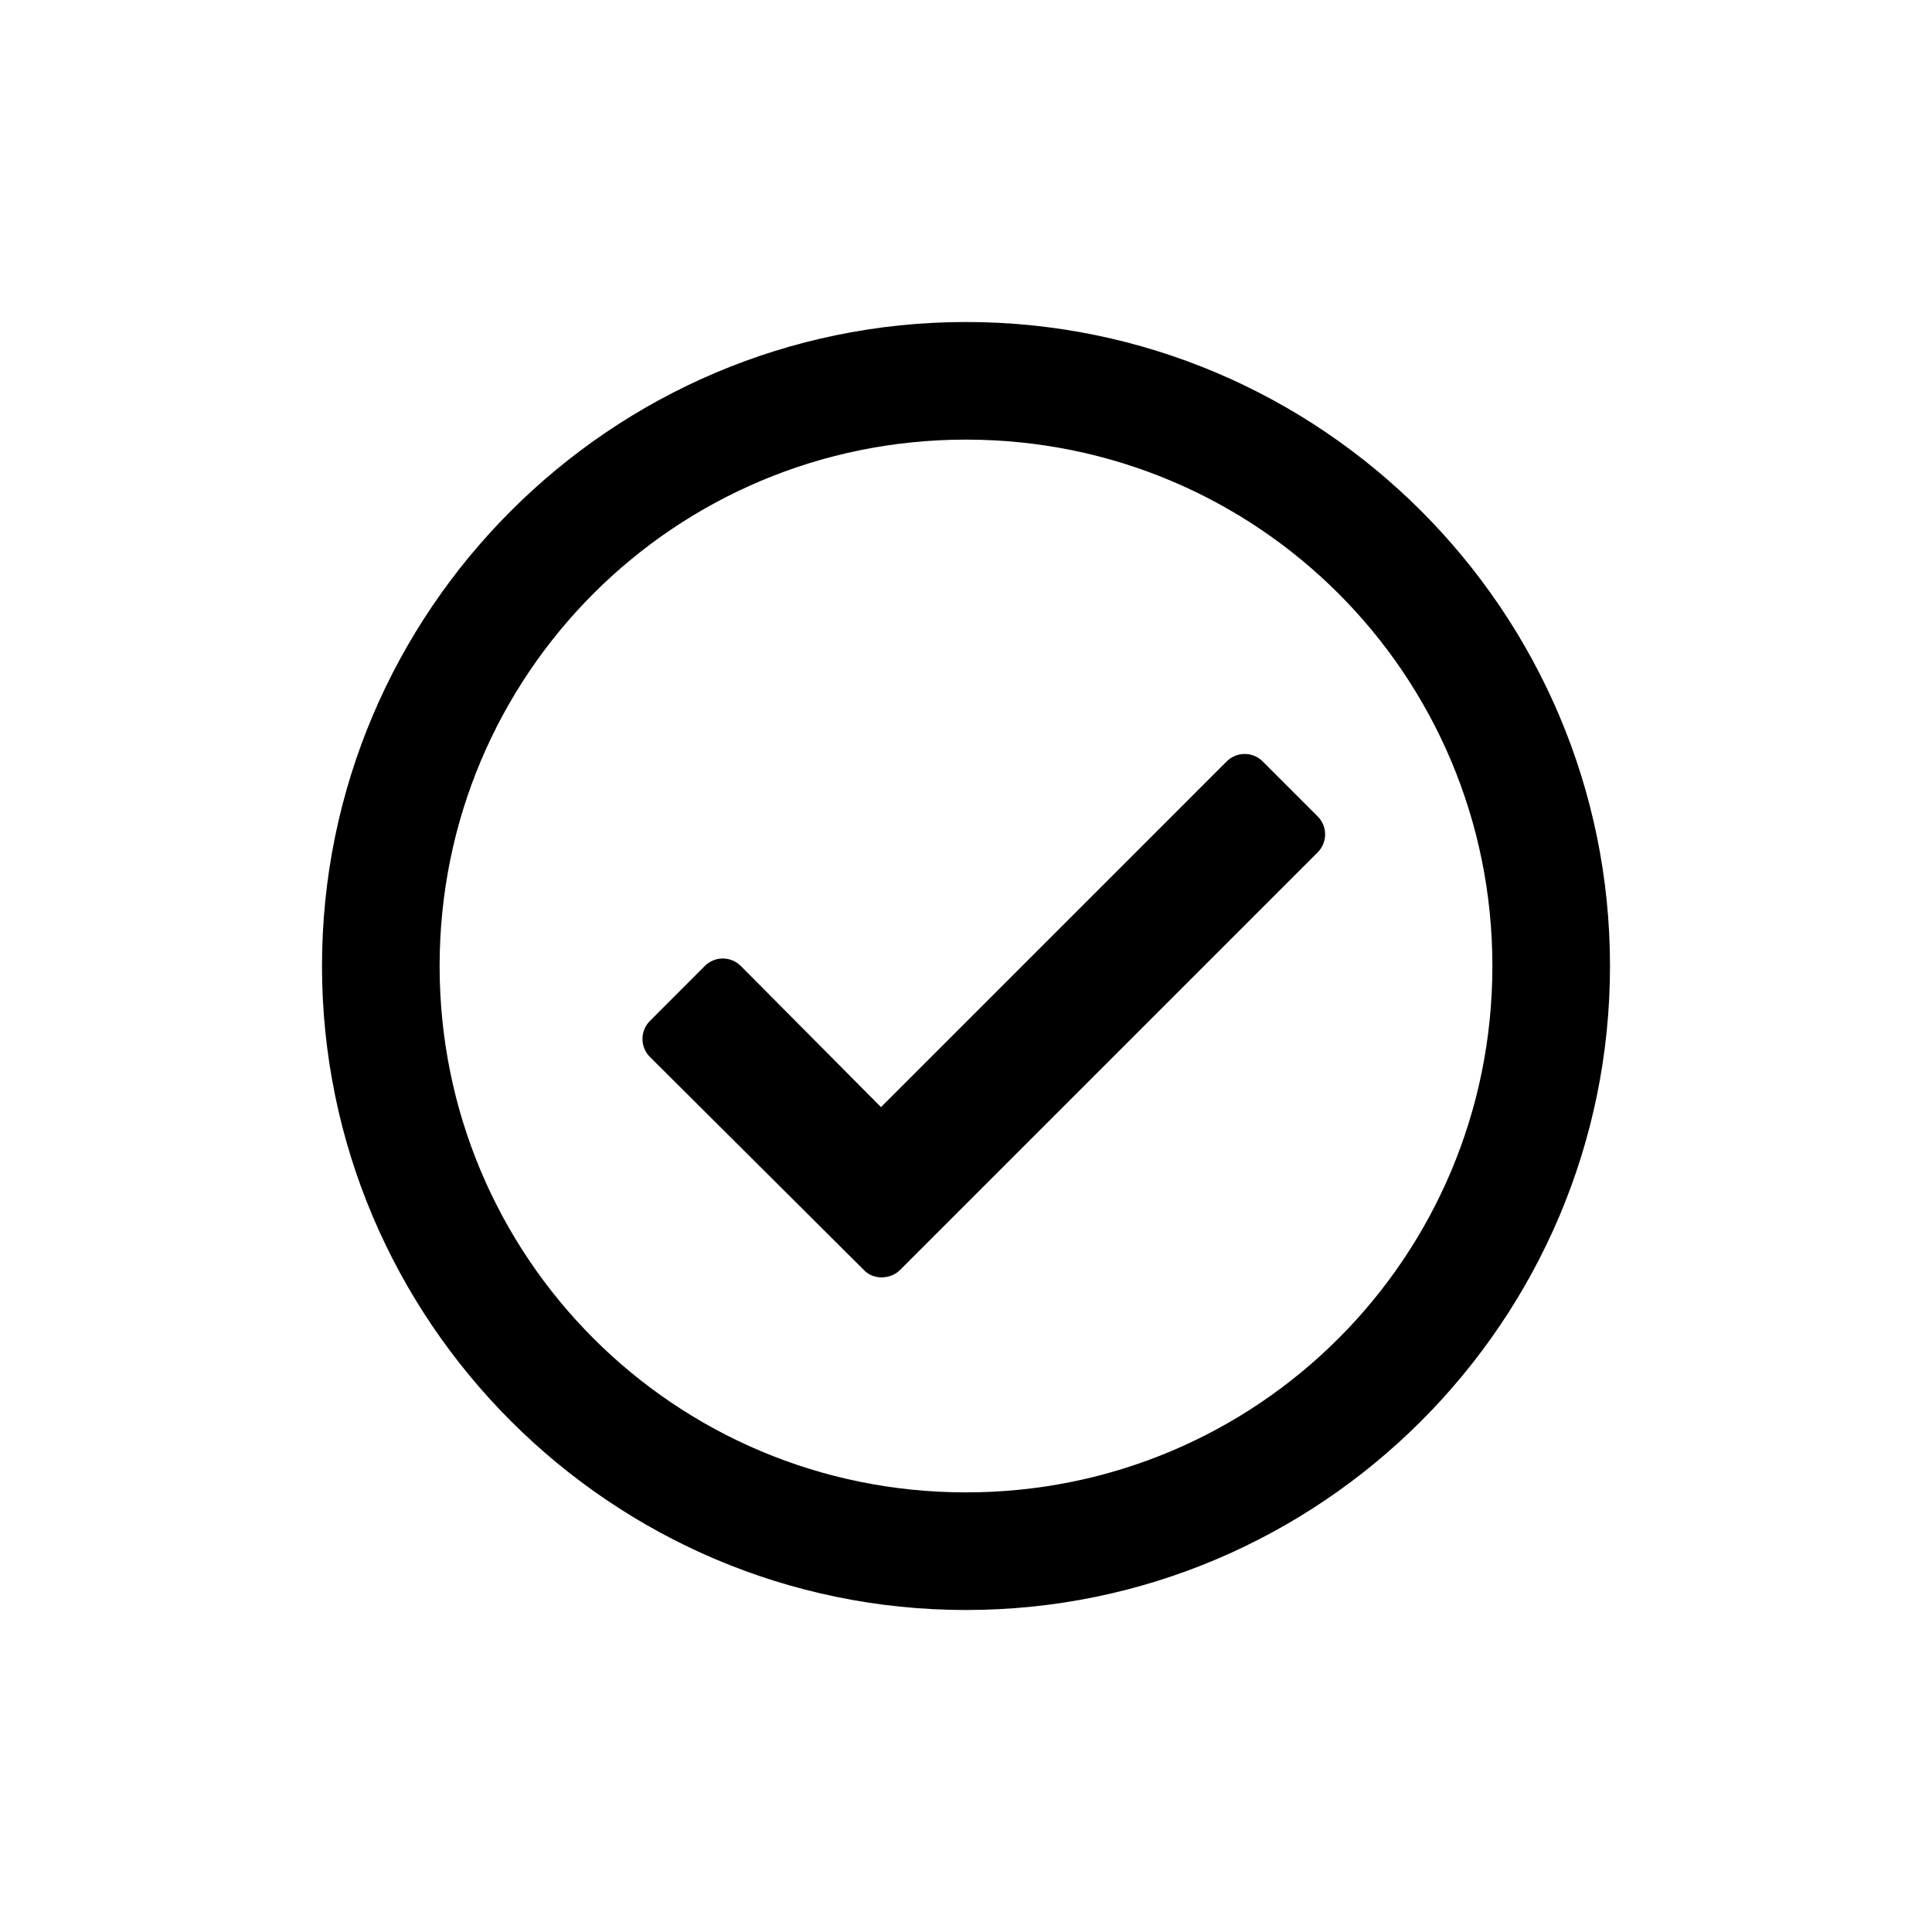
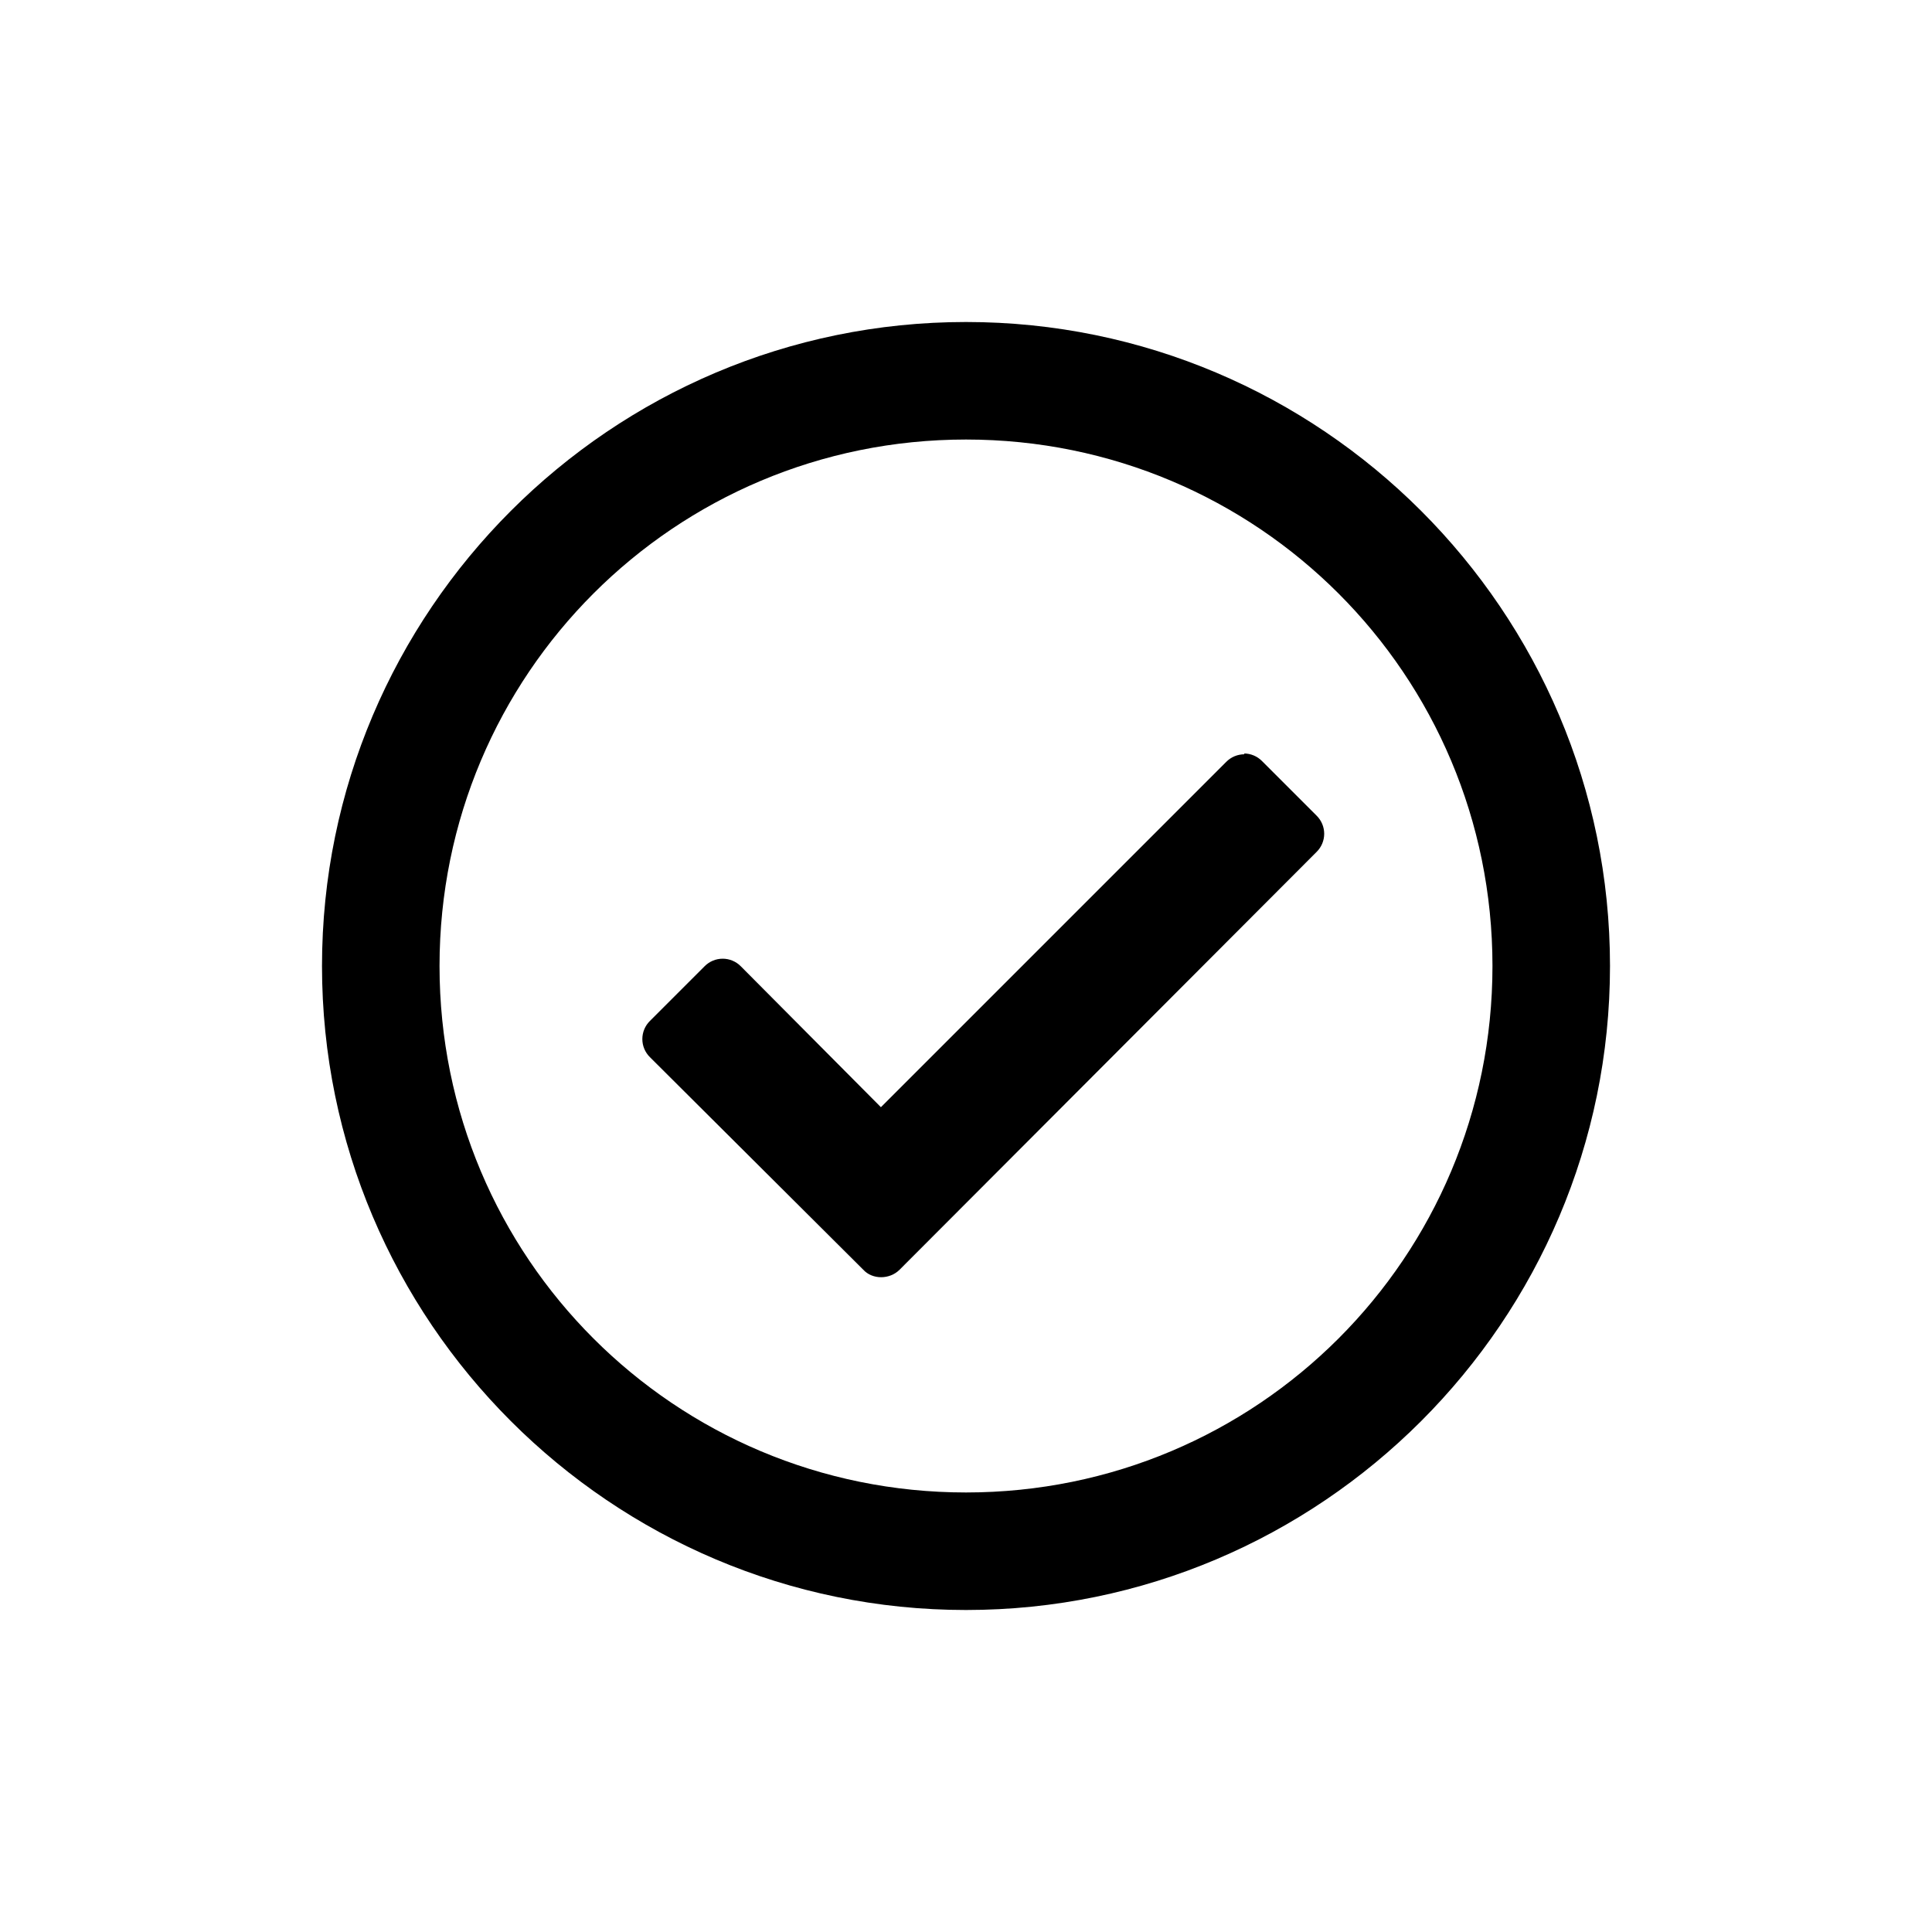
- <svg xmlns="http://www.w3.org/2000/svg" width="24" height="24" version="1.1" viewBox="0 0 24 24">
-   <path d="m12 4c-4.409 0-8 3.591-8 8s3.591 8 8 8 8-3.591 8-8-3.591-8-8-8zm0 1.461c3.62 0 6.539 2.919 6.539 6.539 0 3.62-2.919 6.539-6.539 6.539-3.62 0-6.539-2.919-6.539-6.539 0-3.62 2.919-6.539 6.539-6.539z" />
-   <path d="m8.076 12.68a0.316 0.316 0 0 0 0 0.452l2.654 2.643c0.113 0.124 0.328 0.124 0.452 0l5.184-5.184a0.316 0.316 0 0 0 0-0.452l-0.678-0.678a0.316 0.316 0 0 0-0.452 0l-4.292 4.292-1.739-1.751a0.316 0.316 0 0 0-0.452 0z" />
+ <svg xmlns="http://www.w3.org/2000/svg" version="1.1" viewBox="0 0 24 24">
+   <path d="m12 4c-4.41 0-8 3.59-8 8 0 4.41 3.59 8 8 8 4.41 0 8-3.59 8-8 0-4.41-3.59-8-8-8zm0 1.46c3.62 0 6.54 2.92 6.54 6.54 0 3.62-2.92 6.54-6.54 6.54-3.62 0-6.54-2.92-6.54-6.54 0-3.62 2.92-6.54 6.54-6.54zm3.46 3.91a.316.316 0 00-.227.094l-4.29 4.29-1.74-1.75a.316.316 0 00-.451 0l-.678.678a.316.316 0 000 .451l2.65 2.64c.113.124.327.124.451 0l5.18-5.19a.316.316 0 000-.451l-.678-.678a.316.316 0 00-.225-.094z" />
</svg>
